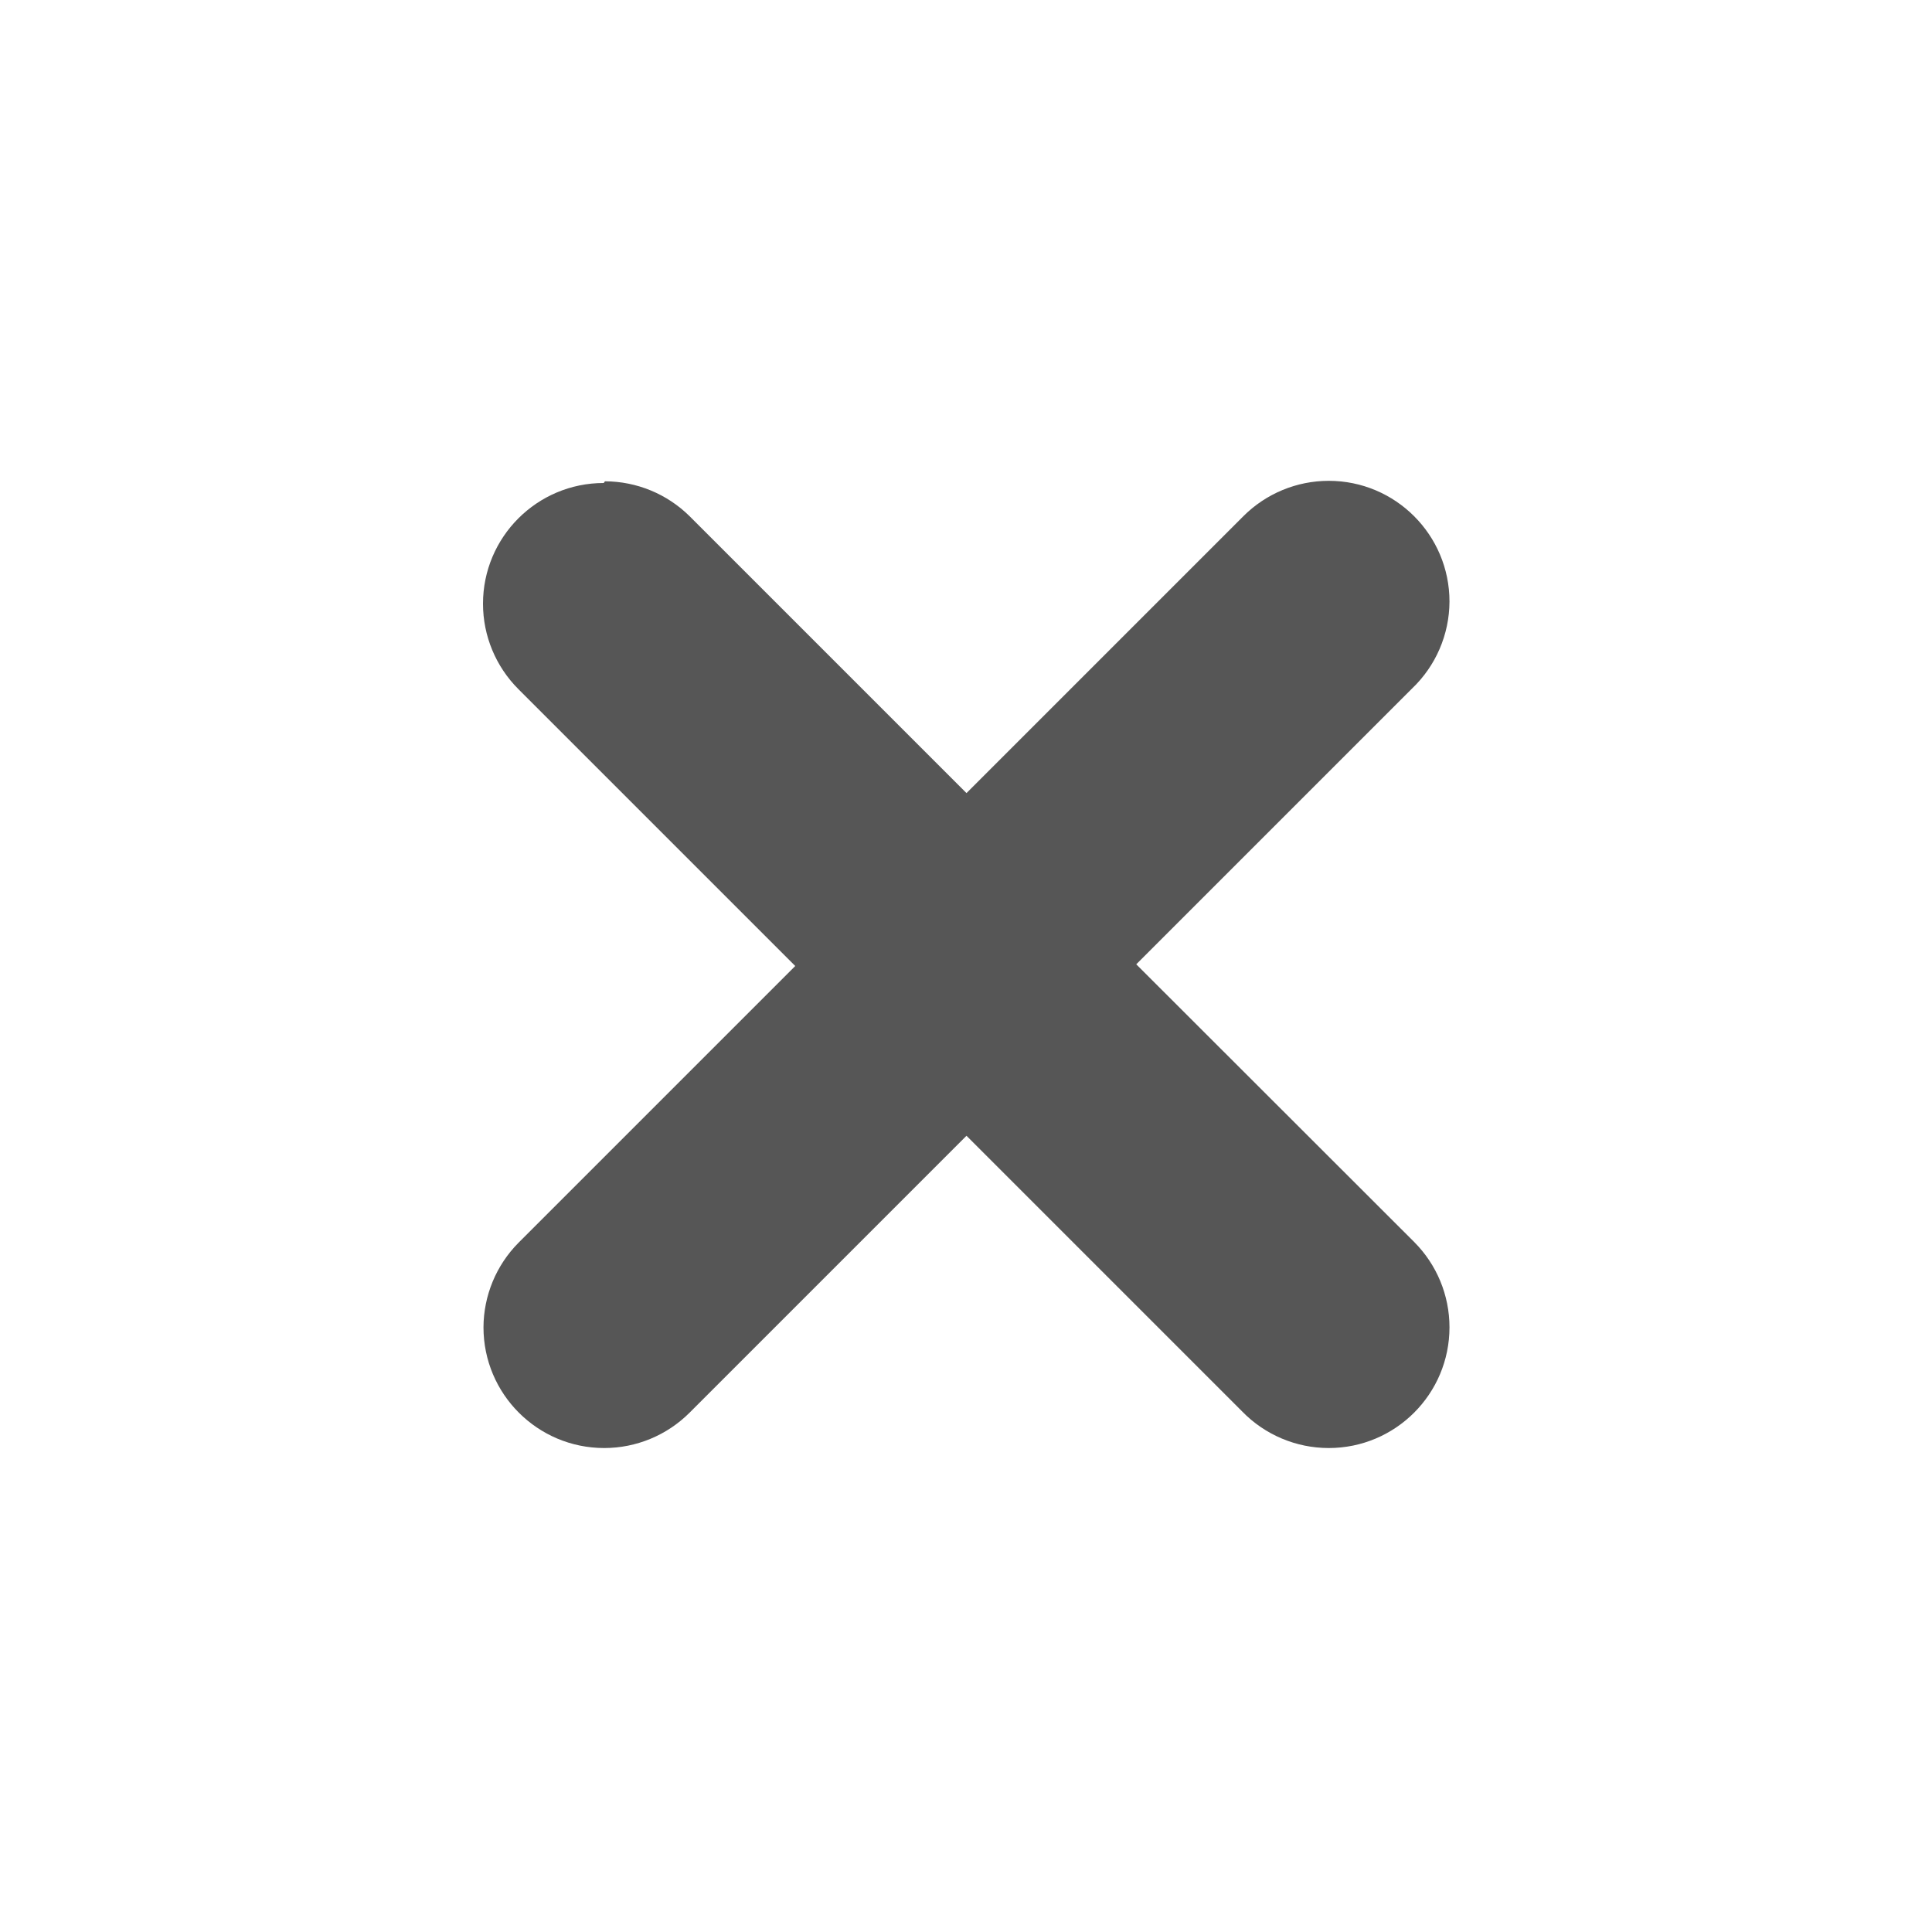
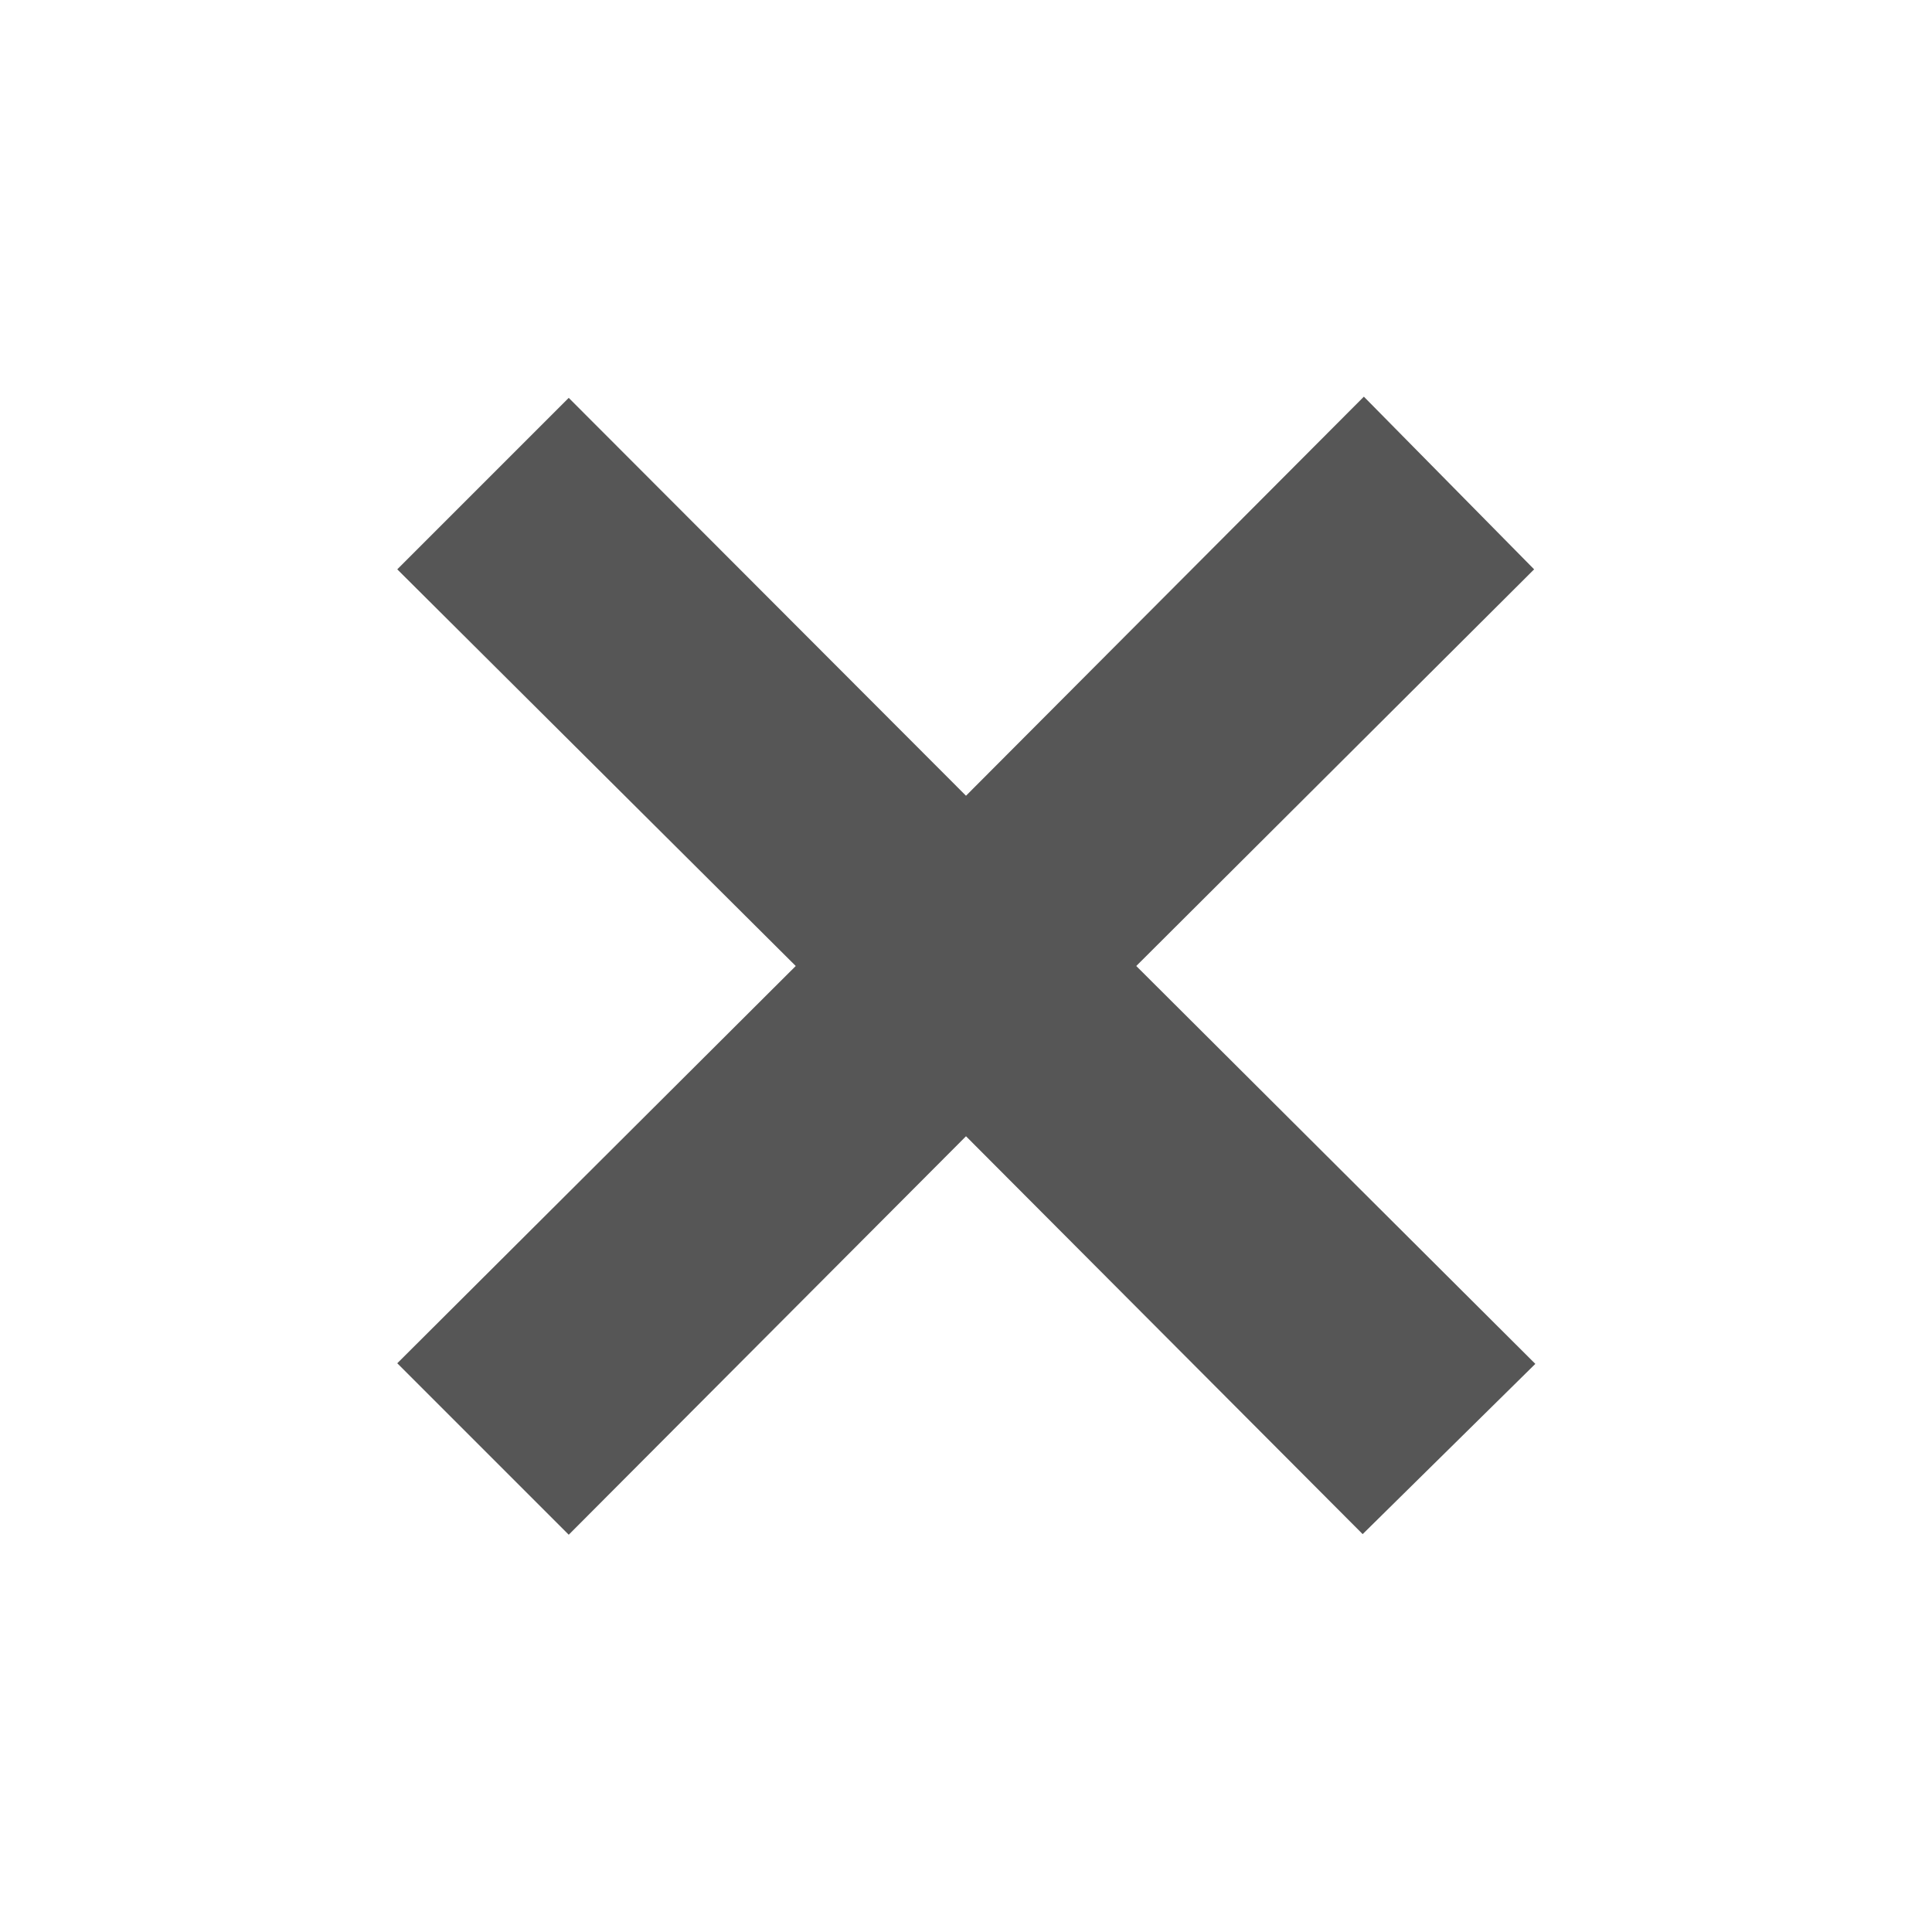
- <svg xmlns="http://www.w3.org/2000/svg" width="16" height="16" viewBox="0 0 16 16">
-   <defs>
+ <svg xmlns="http://www.w3.org/2000/svg" width="16" height="16" version="1.1" id="svg4">
+   <defs id="defs8">
    <style id="current-color-scheme" type="text/css">
   .ColorScheme-Text { color:#565656; } .ColorScheme-Highlight { color:#5294e2; }
-   </style>
+     </style>
  </defs>
-   <path style="fill:currentColor" class="ColorScheme-Text" d="M 11.004 3.982 A 1 1 0 0 0 10.297 4.275 L 8.004 6.568 L 5.721 4.285 A 1 1 0 0 0 5.711 4.275 A 1 1 0 0 0 5.01 3.986 L 5 4 A 1 1 0 0 0 4 5 A 1 1 0 0 0 4.293 5.707 L 6.586 8 L 4.293 10.293 A 1 1 0 0 0 4.004 10.992 A 1 1 0 0 0 5.004 11.992 A 1 1 0 0 0 5.711 11.699 L 8.004 9.406 L 10.287 11.689 A 1 1 0 0 0 11.004 11.992 A 1 1 0 0 0 12.004 10.992 A 1 1 0 0 0 11.711 10.285 L 9.41 7.986 L 11.693 5.703 A 1 1 0 0 0 12.004 4.982 A 1 1 0 0 0 11.004 3.982 z" />
+   <path style="fill:currentColor" class="ColorScheme-Text" d="M 3.29,4.715 6.59,8 3.29,11.29 4.71,12.71 8,9.41 l 3.285,3.295 1.43,-1.41 L 9.41,8 12.705,4.715 11.295,3.285 8,6.59 4.71,3.295 Z" id="path2" />
</svg>
